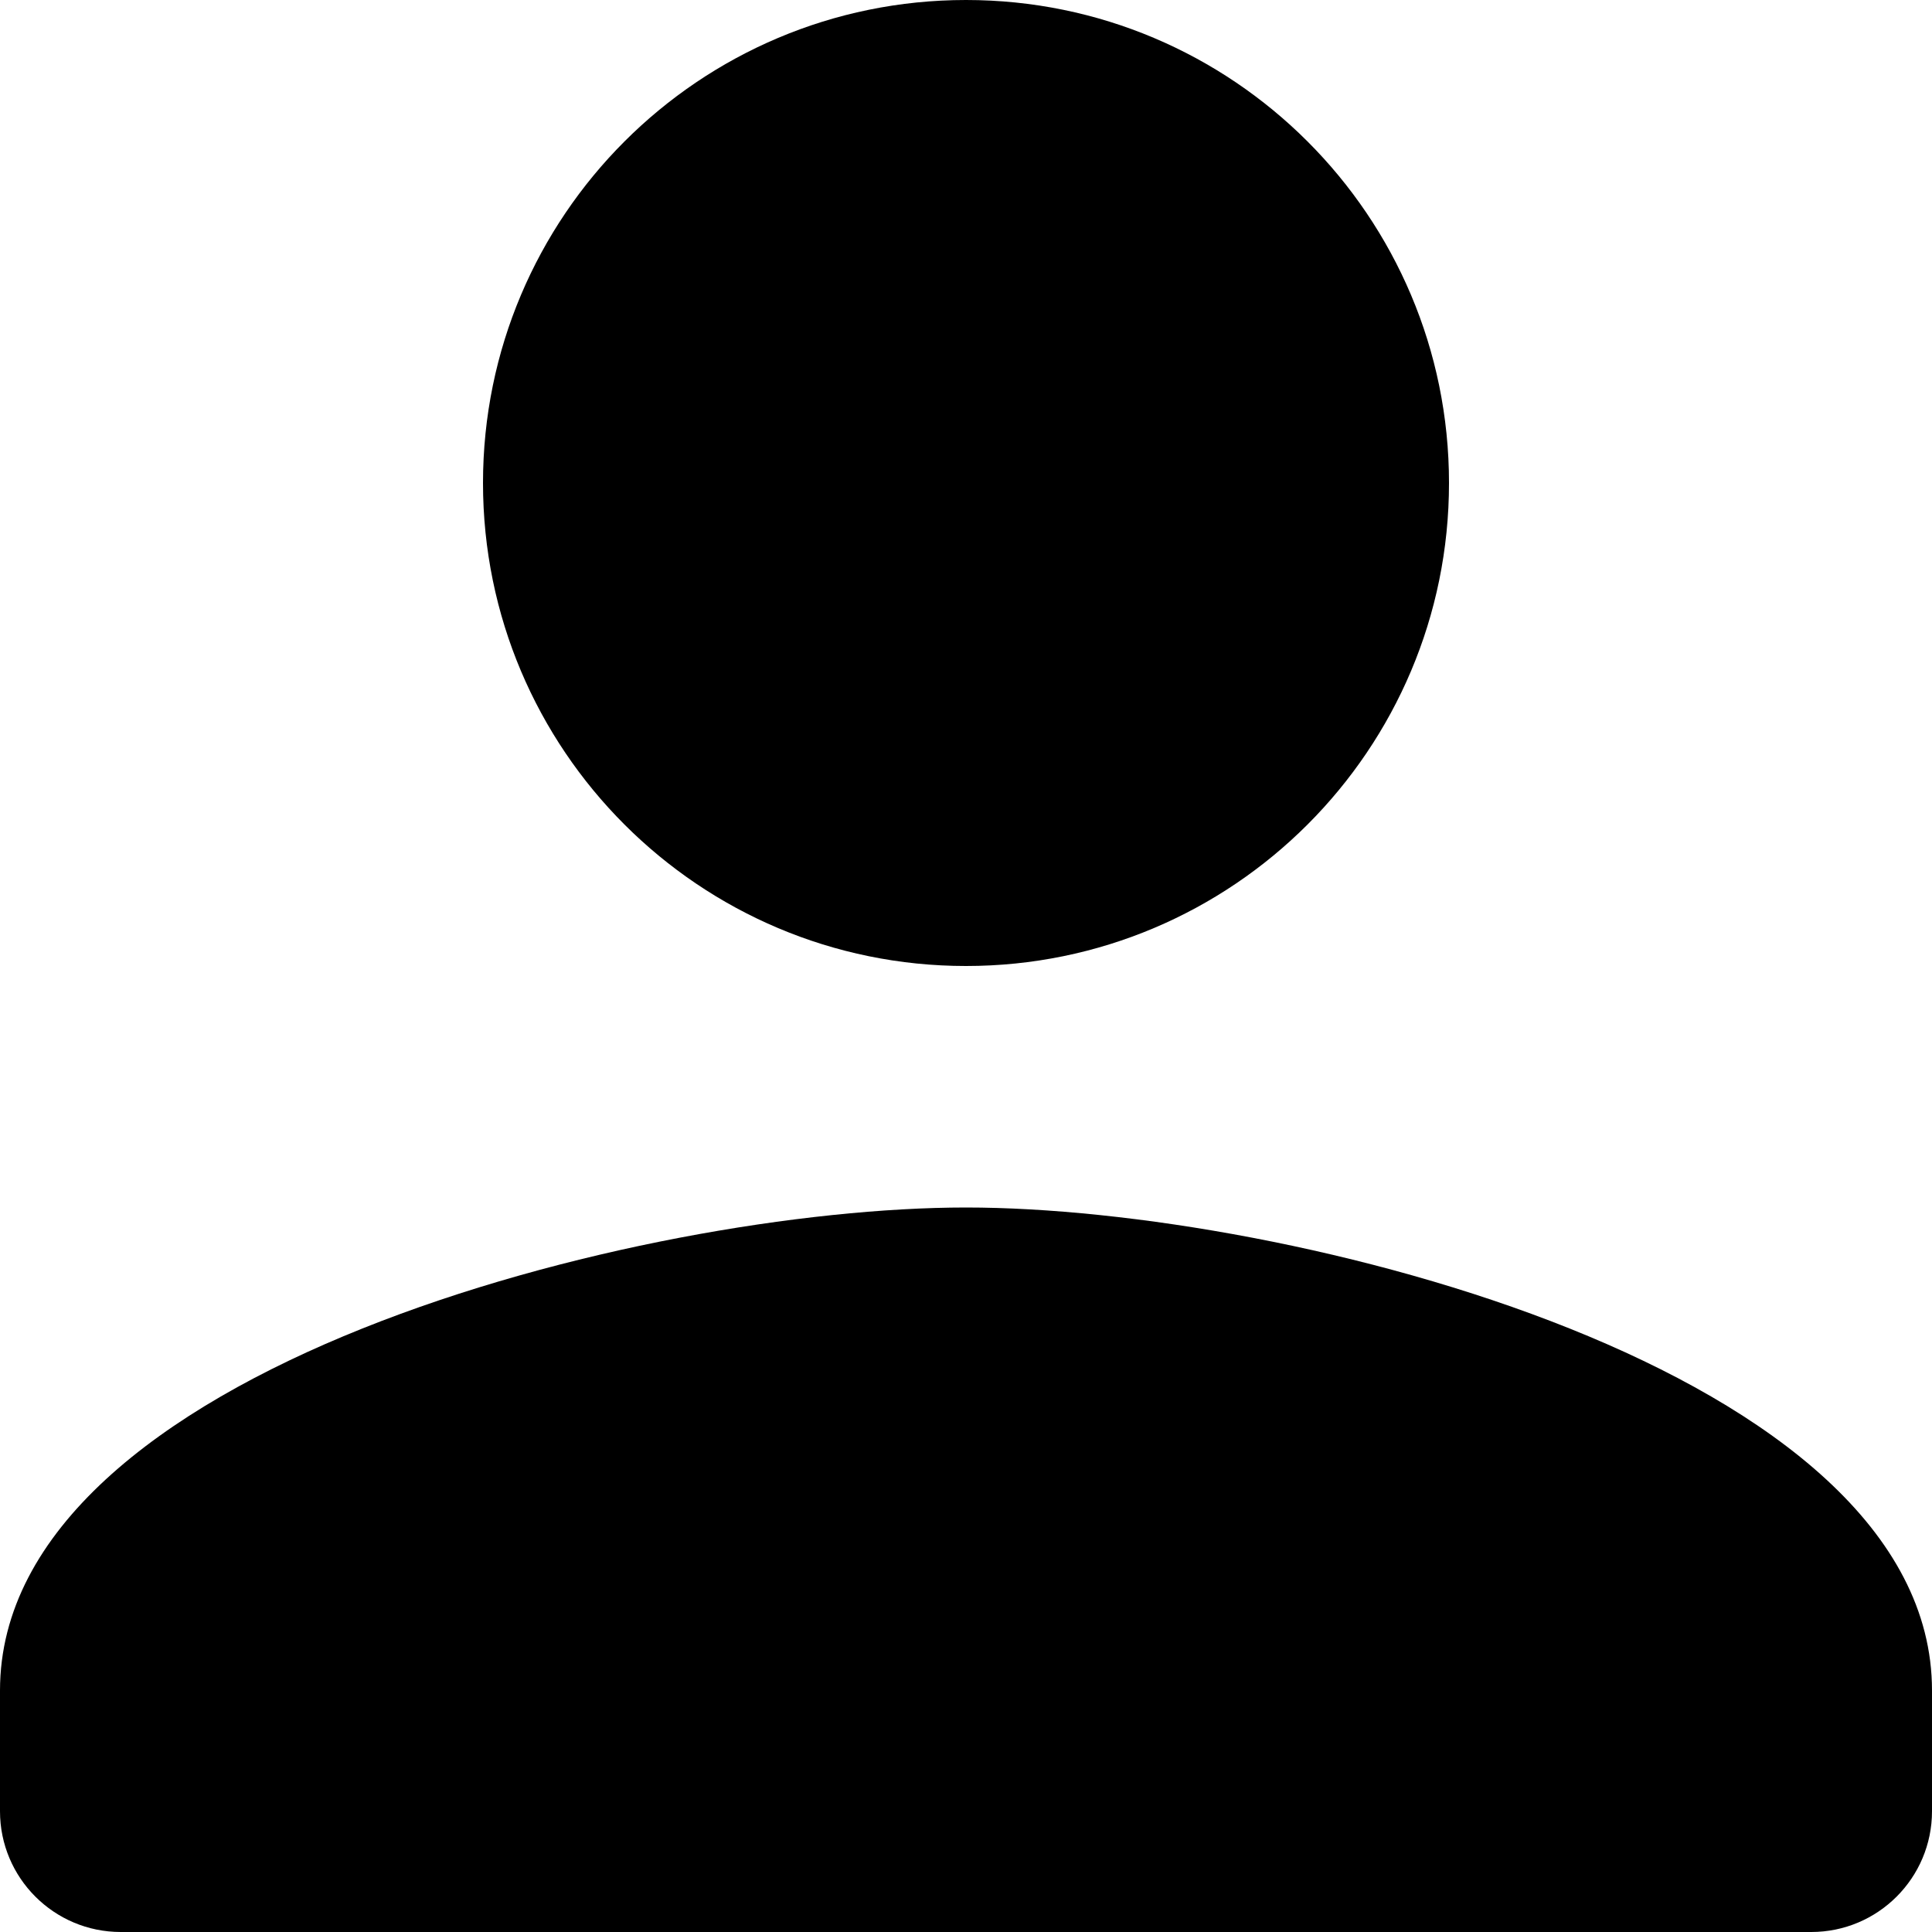
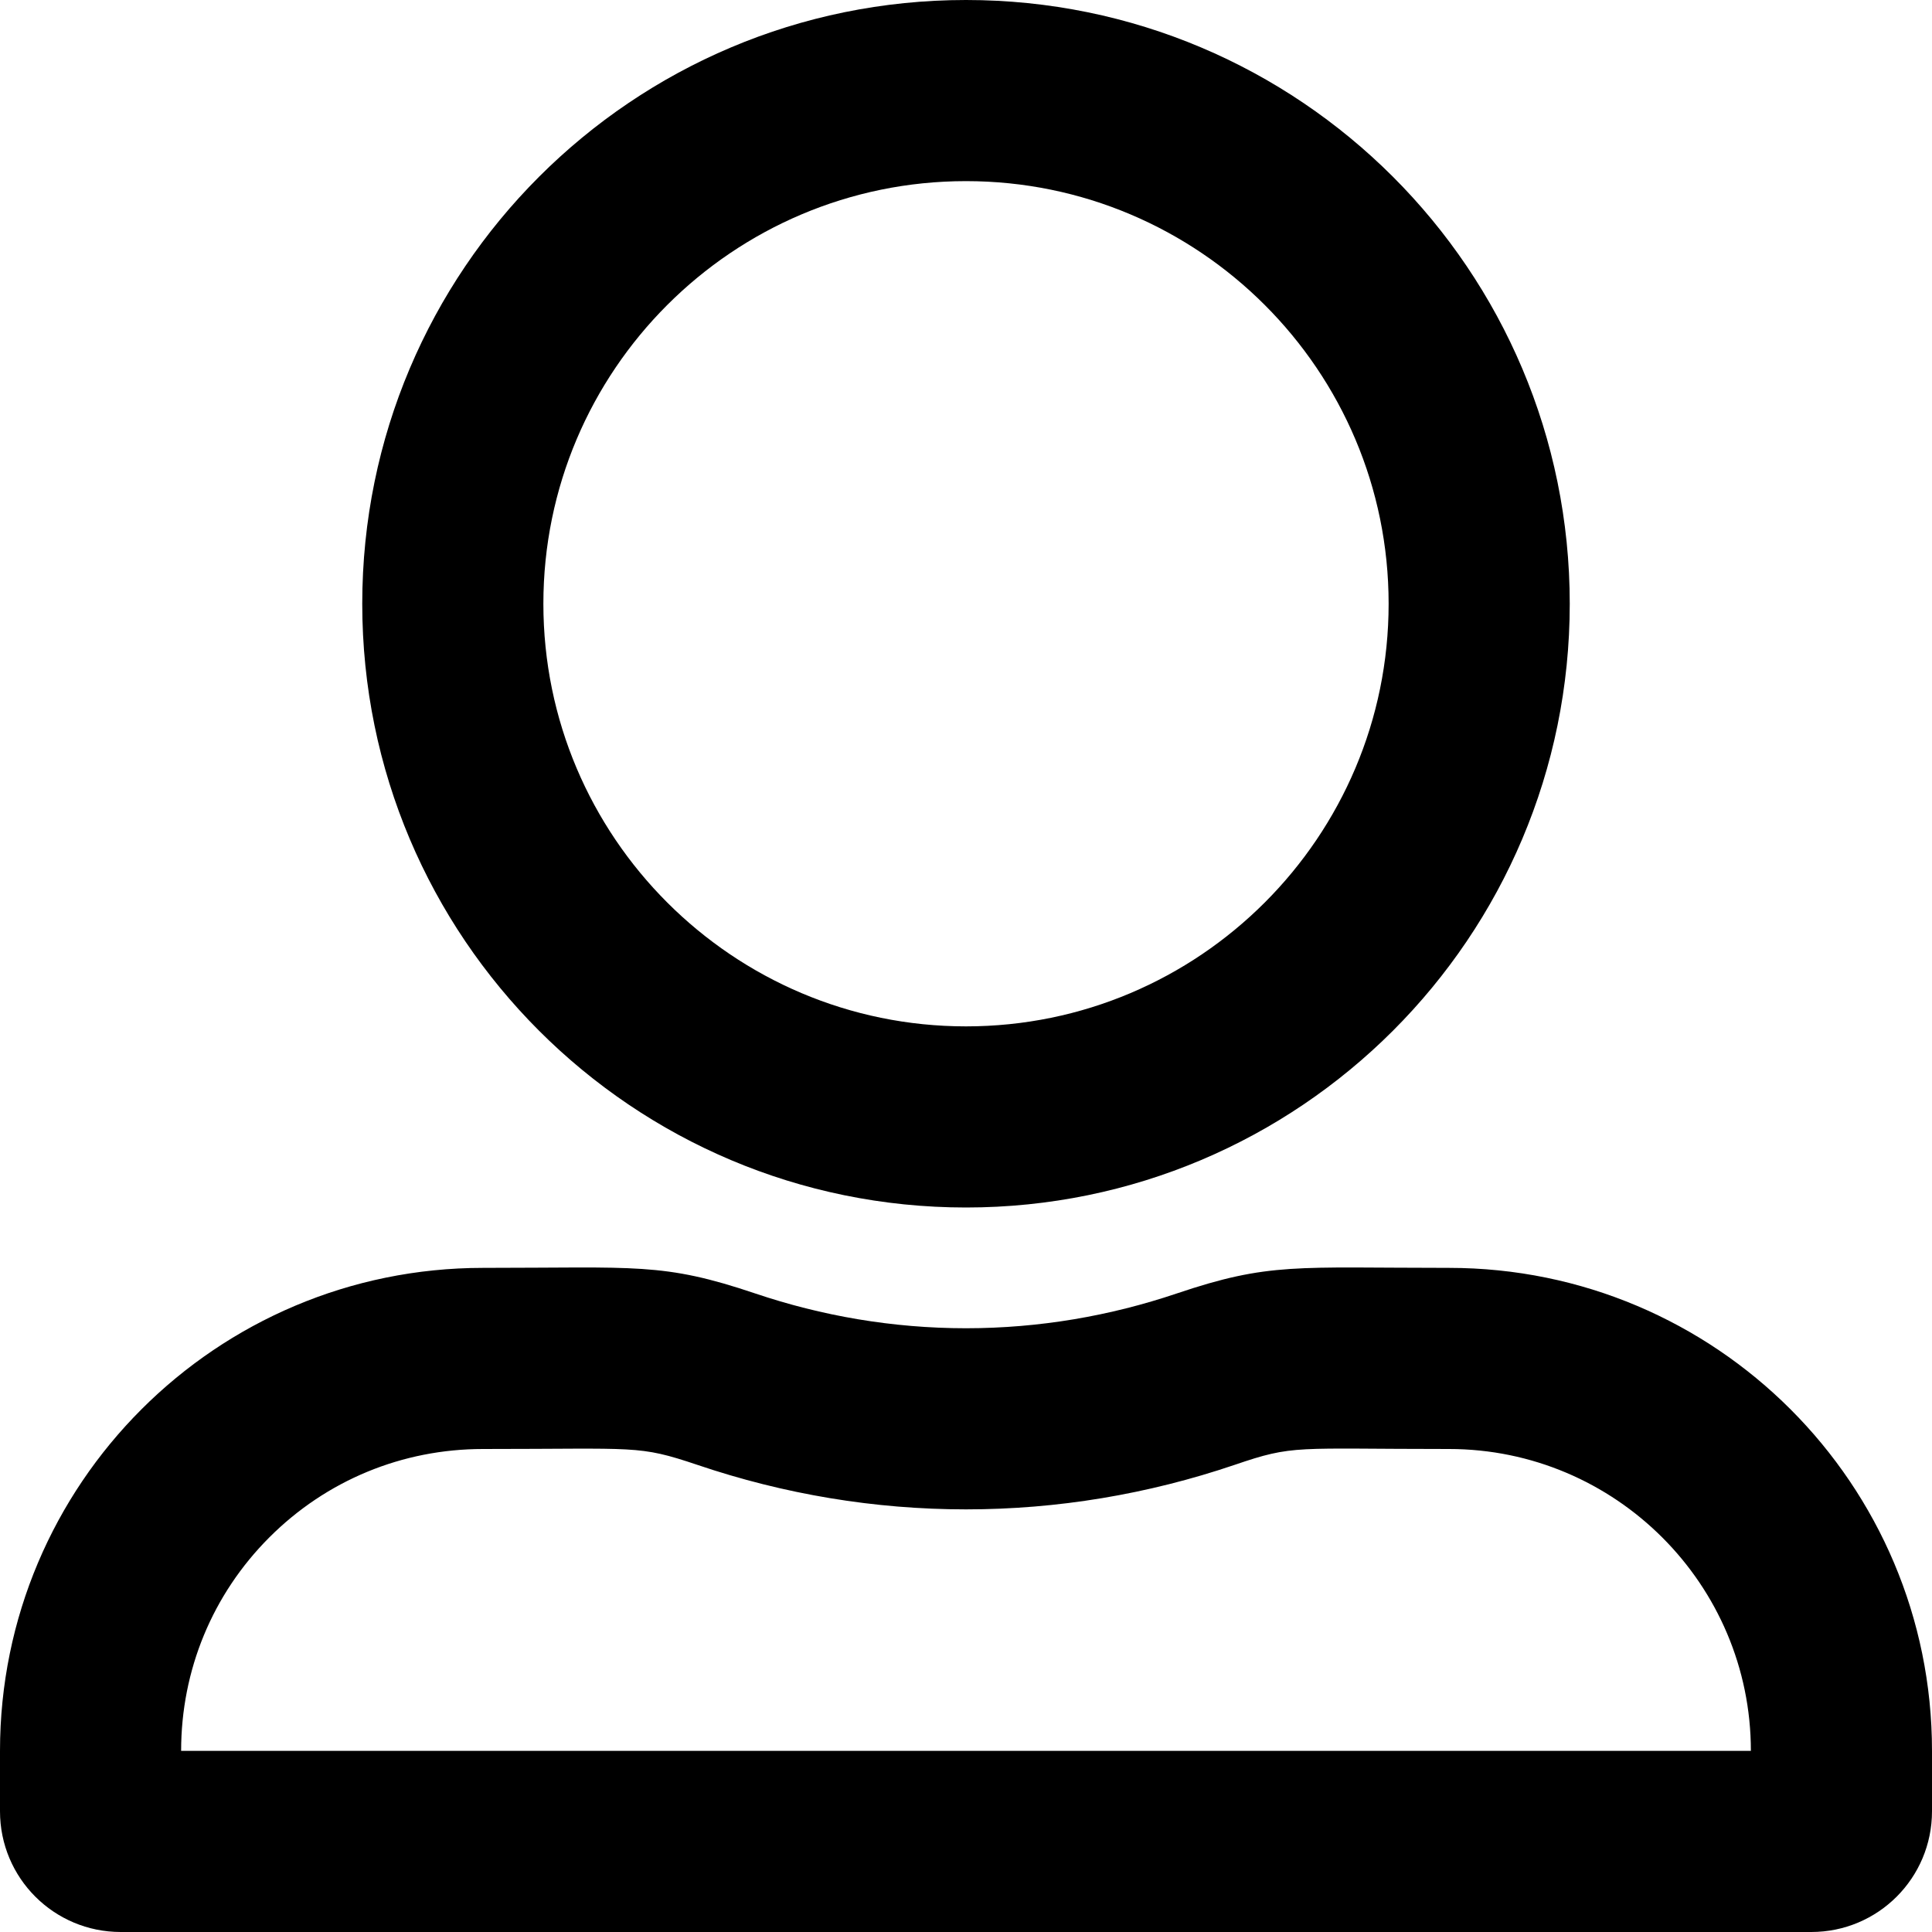
- <svg xmlns="http://www.w3.org/2000/svg" width="24" height="24" viewBox="0 0 24 24">
-   <path d="M0,0H24V24H0Z" fill="none" />
-   <path d="M16,16a6,6,0,1,0-6-6A6,6,0,0,0,16,16Zm0,3c-4,0-12,2.01-12,6v1.5A1.5,1.5,0,0,0,5.5,28h21A1.5,1.5,0,0,0,28,26.5V25C28,21.01,20,19,16,19Z" transform="translate(-4 -4)" />
+ <svg xmlns="http://www.w3.org/2000/svg" aria-hidden="true" focusable="false" data-prefix="far" data-icon="user-alt" class="svg-inline--fa fa-user-alt fa-w-16" role="img" viewBox="0 0 512 512">
+   <path fill="currentColor" d="M384 336c-40.6 0-47.6-1.5-72.2 6.8-17.5 5.9-36.3 9.2-55.8 9.2s-38.3-3.3-55.8-9.2c-24.6-8.3-31.5-6.8-72.2-6.8C57.3 336 0 393.3 0 464v16c0 17.7 14.3 32 32 32h448c17.7 0 32-14.3 32-32v-16c0-70.7-57.3-128-128-128zm80 128H48c0-21.4 8.3-41.5 23.4-56.6C86.5 392.3 106.6 384 128 384c41.1 0 41-1.1 56.8 4.2 23 7.8 47 11.8 71.2 11.8 24.2 0 48.2-4 71.2-11.8 15.8-5.4 15.7-4.2 56.8-4.2 44.1 0 80 35.9 80 80zM256 320c88.4 0 160-71.6 160-160S344.4 0 256 0 96 71.6 96 160s71.6 160 160 160zm0-272c61.8 0 112 50.2 112 112s-50.2 112-112 112-112-50.2-112-112S194.2 48 256 48z" />
</svg>
